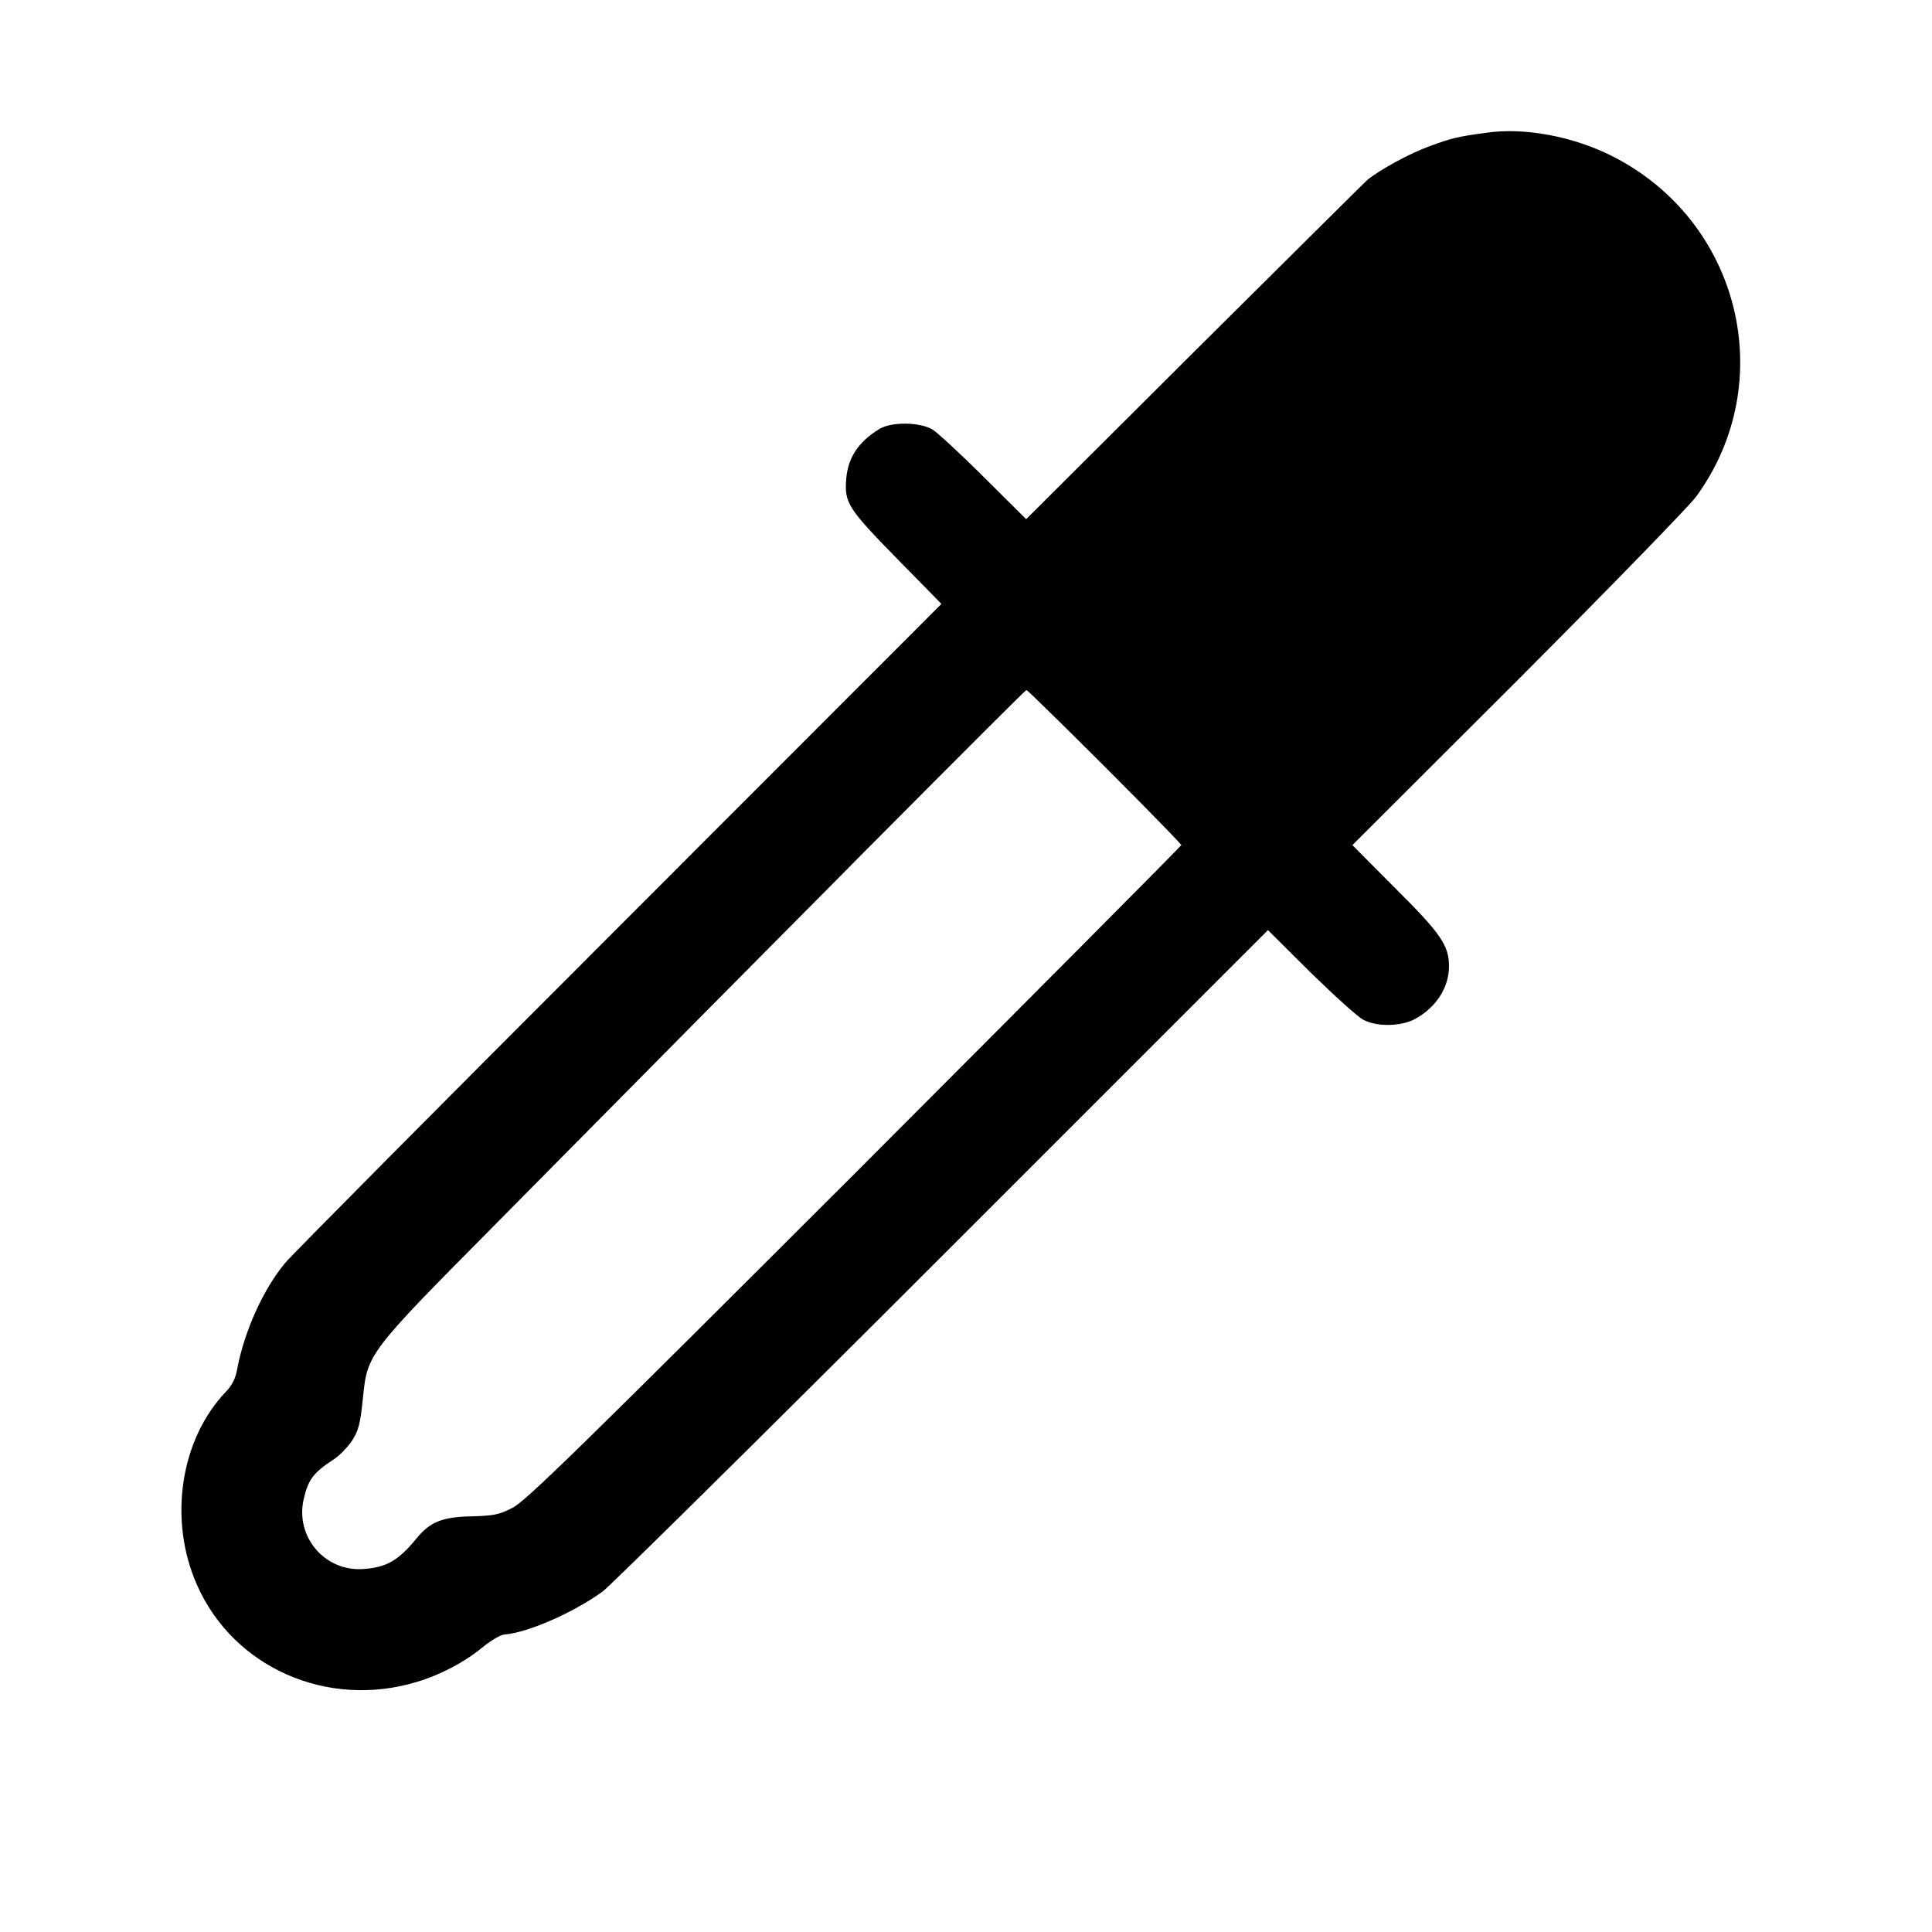
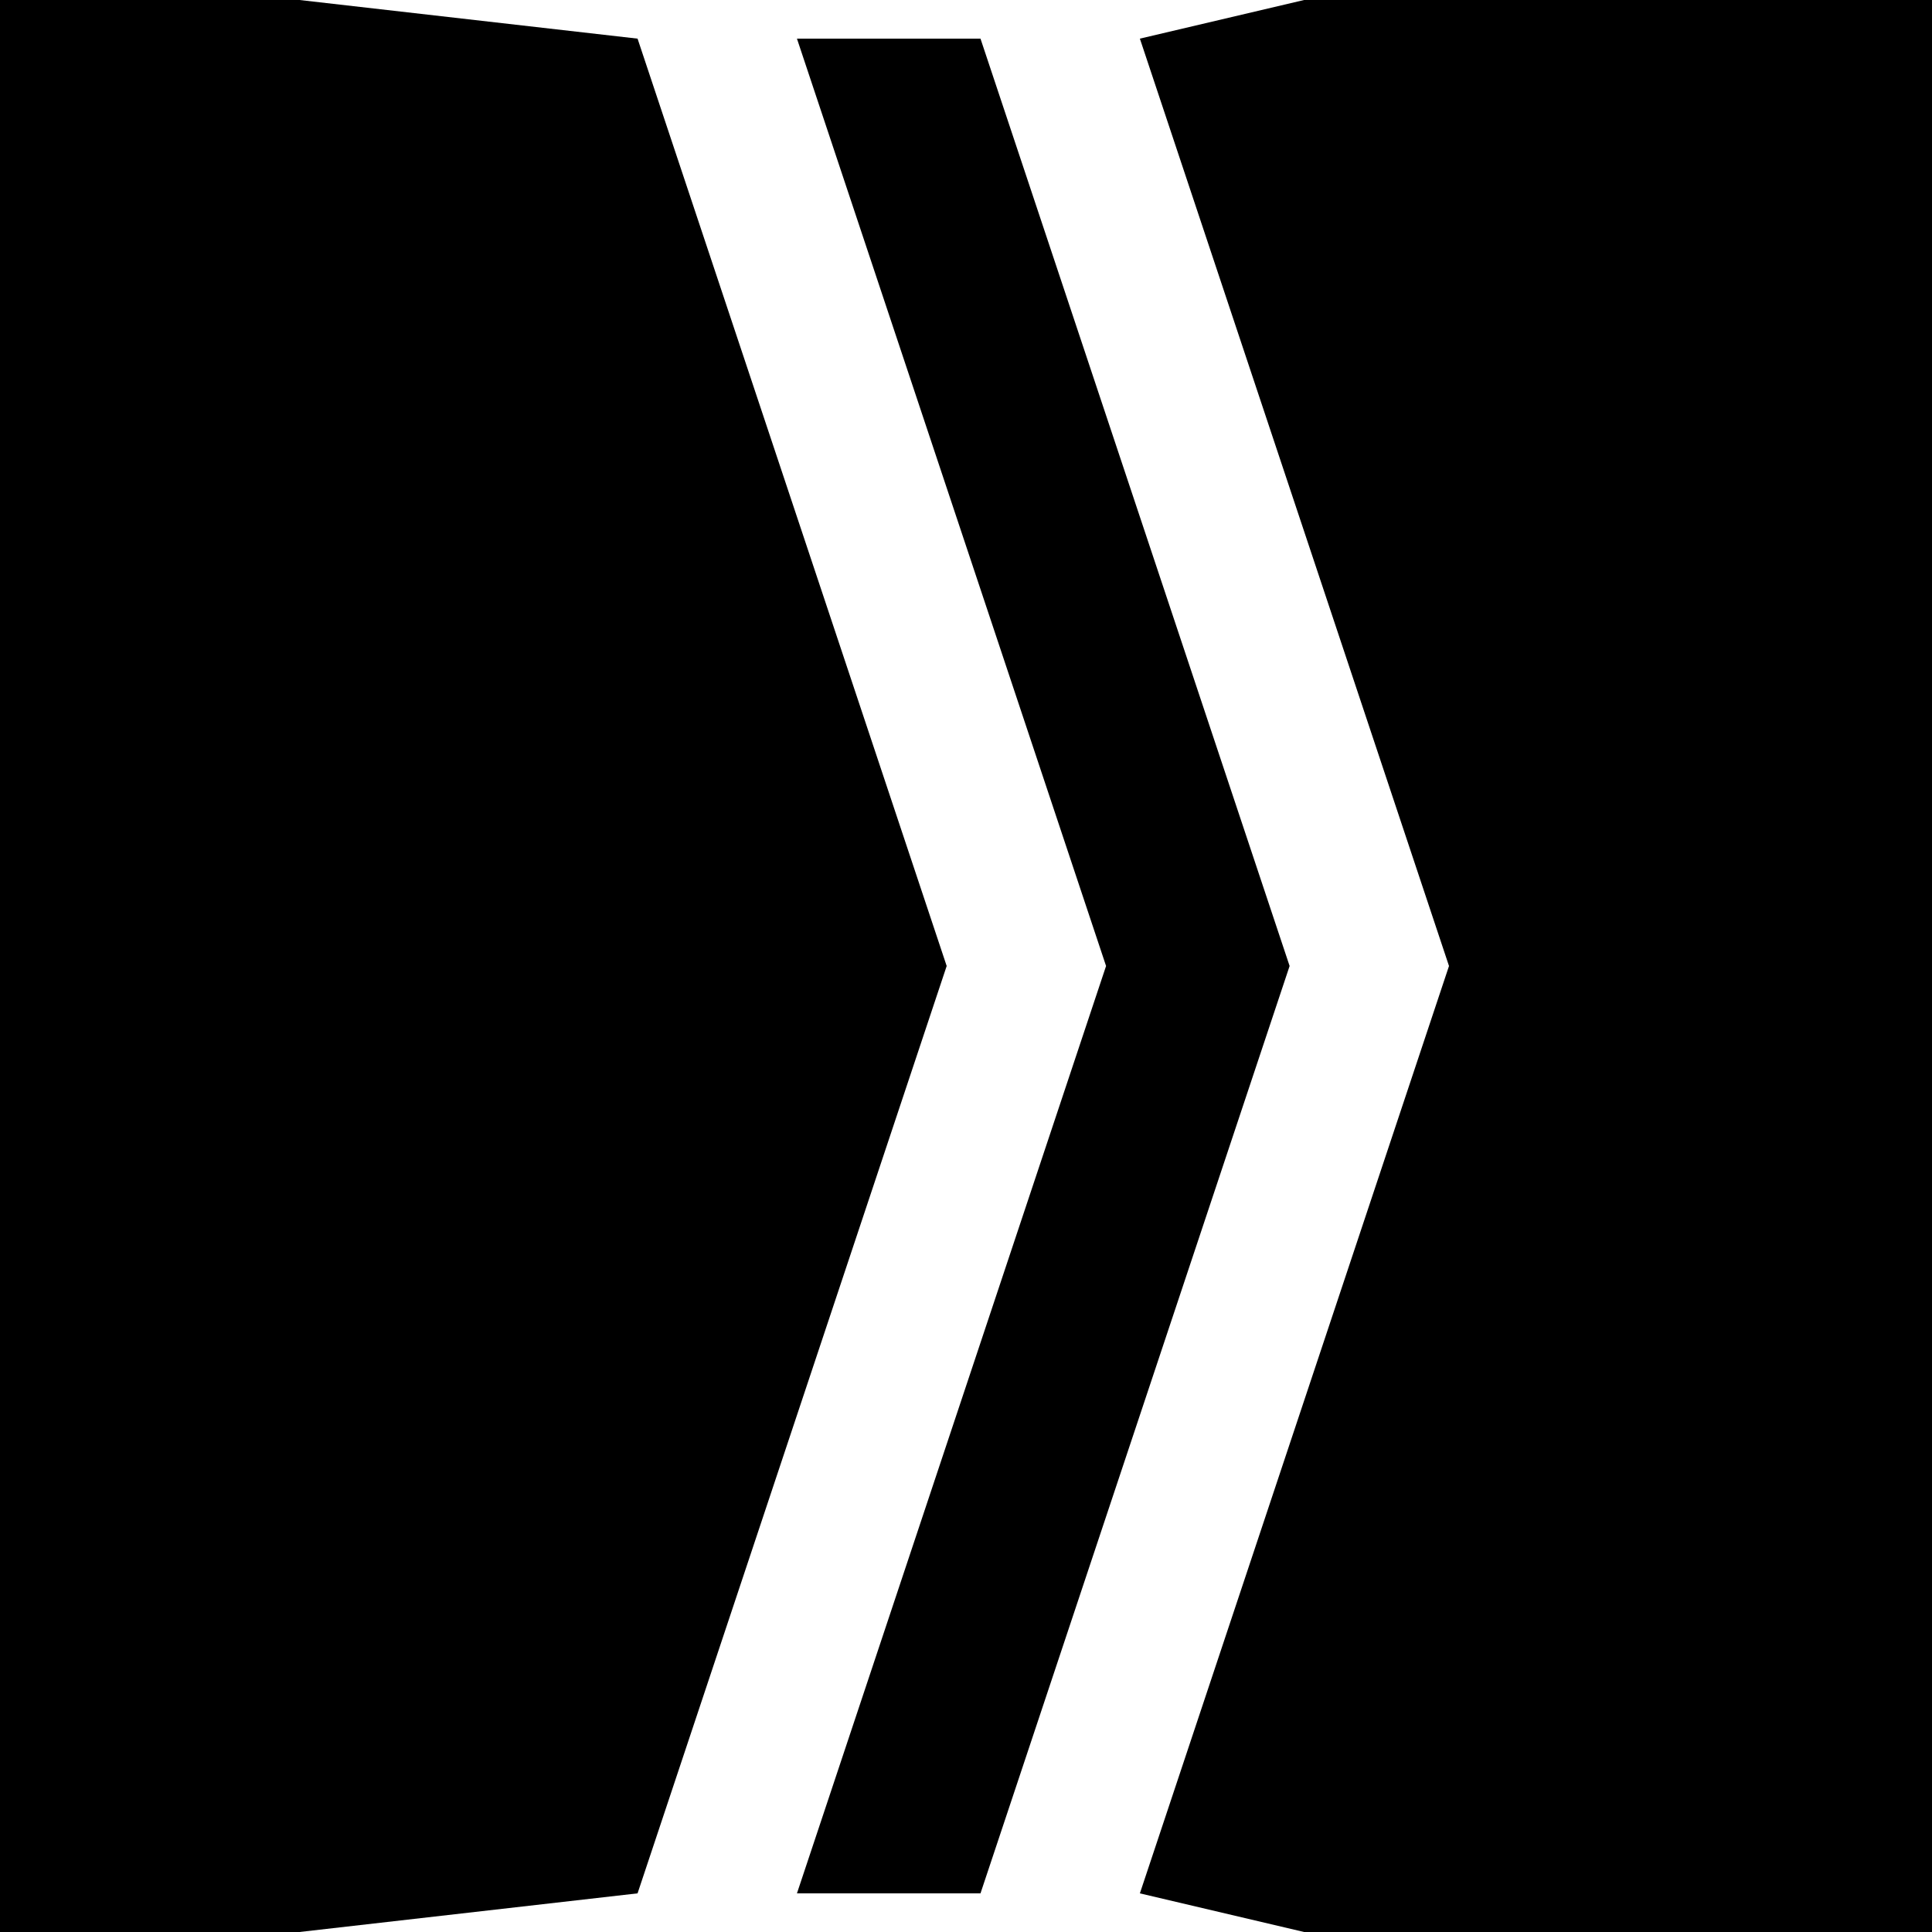
- <svg xmlns="http://www.w3.org/2000/svg" version="1.0" width="700pt" height="700pt" viewBox="0 0 700 700" preserveAspectRatio="xMidYMid meet">
-   <g transform="translate(0,700) scale(0.1,-0.1)" fill="#000000" stroke="none">
-     <path d="M5385 6519 c-103 -14 -125 -19 -206 -49 -72 -26 -178 -84 -225 -122 -8 -7 -290 -287 -626 -621 l-610 -608 -152 151 c-84 84 -168 161 -186 173 -45 28 -151 30 -195 2 -76 -47 -113 -104 -119 -181 -7 -86 7 -107 182 -286 l163 -166 -1168 -1169 c-642 -642 -1187 -1191 -1210 -1219 -79 -95 -147 -246 -173 -381 -6 -37 -19 -62 -41 -85 -166 -173 -210 -465 -105 -701 132 -299 472 -449 796 -351 84 25 172 71 235 123 32 26 68 48 83 49 83 6 250 79 356 156 29 22 584 570 1232 1218 l1178 1178 155 -154 c86 -84 172 -162 191 -171 49 -26 135 -24 185 2 77 41 125 114 125 192 0 75 -29 118 -194 282 l-156 157 599 598 c329 330 619 628 646 664 304 416 160 1001 -305 1235 -141 71 -317 104 -455 84z m-1383 -2296 c153 -153 278 -281 278 -285 0 -3 -533 -539 -1183 -1190 -989 -988 -1193 -1188 -1240 -1211 -48 -25 -69 -29 -149 -31 -104 -2 -150 -20 -198 -79 -67 -82 -111 -107 -197 -112 -137 -8 -243 117 -213 252 17 73 35 97 110 146 19 12 46 40 62 62 27 40 33 63 43 160 16 160 18 163 473 622 1087 1100 1925 1943 1931 1943 3 0 131 -125 283 -277z" />
-   </g>
+ <svg xmlns="http://www.w3.org/2000/svg" viewBox="0 0 1000 1000">
+   <path d="M-20 -20 L330 20 L490 500 L330 980 L-20 1020 Z" />
+   <path d="M412.5 20 L507.5 20 L667.5 500 L507.5 980 L412.5 980 L572.5 500 Z" />
+   <path d="M590 20 L1100 -100 L1100 1100 L590 980 L750 500 Z" />
</svg>
